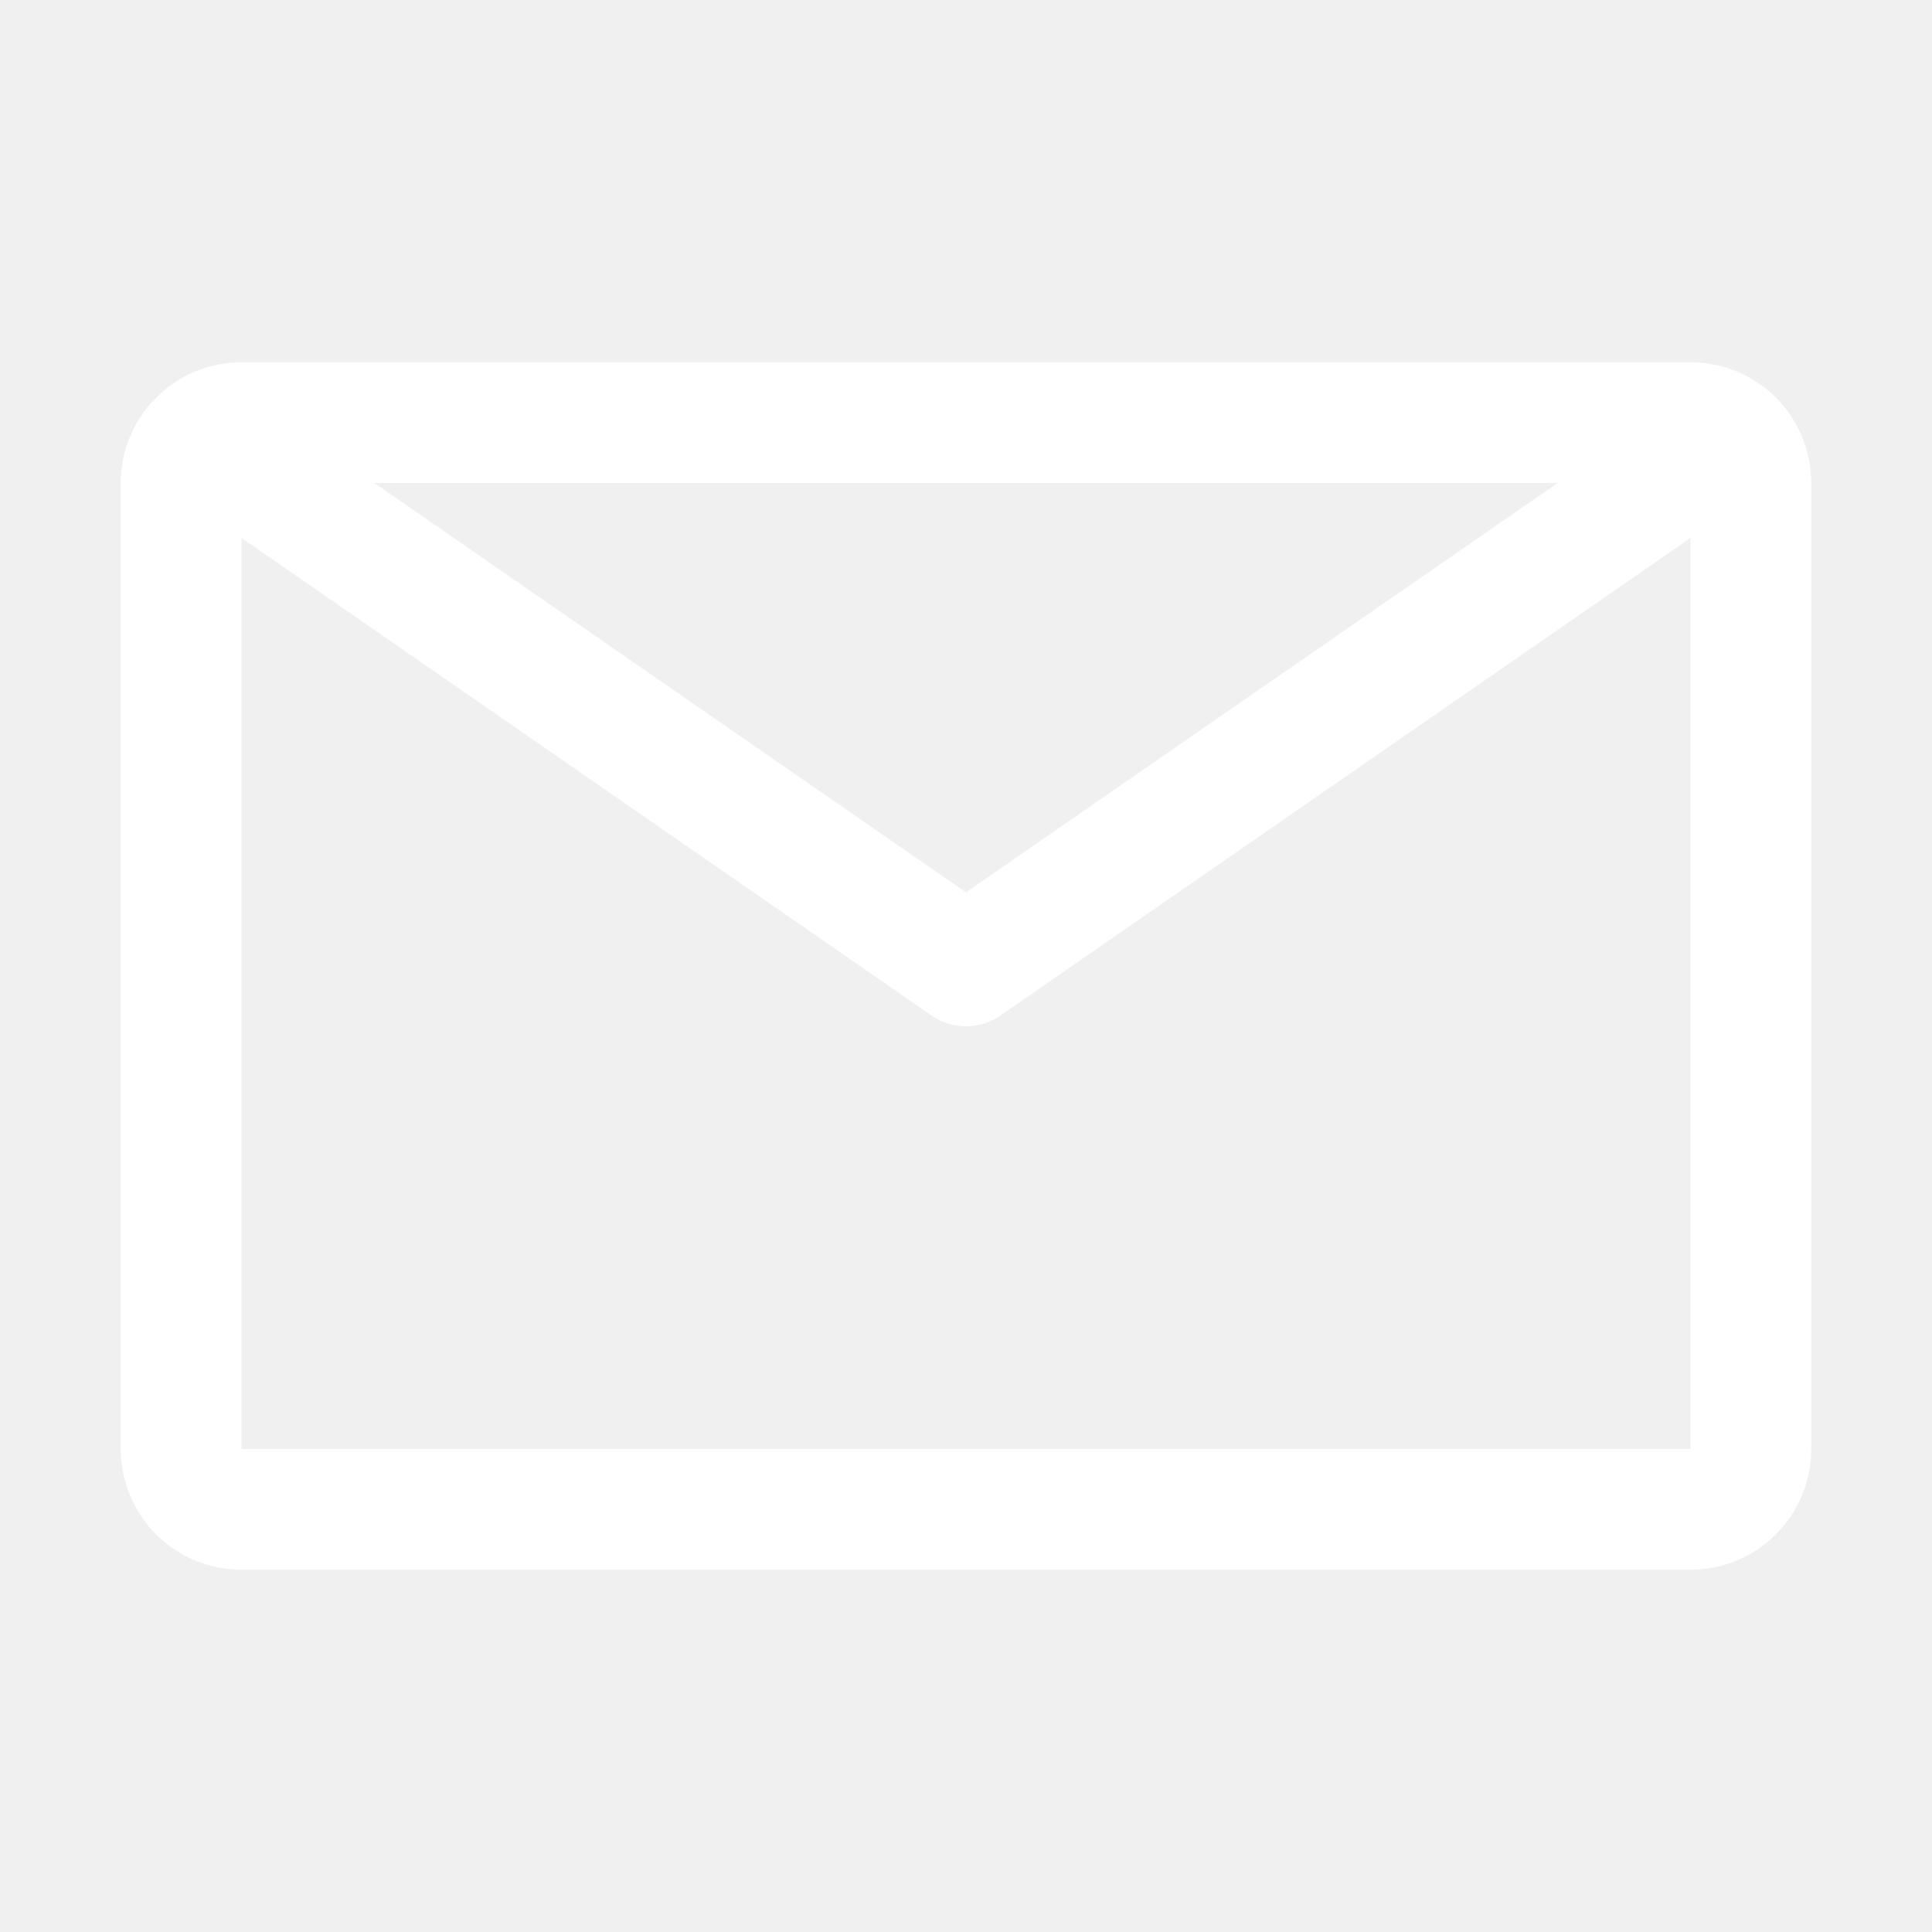
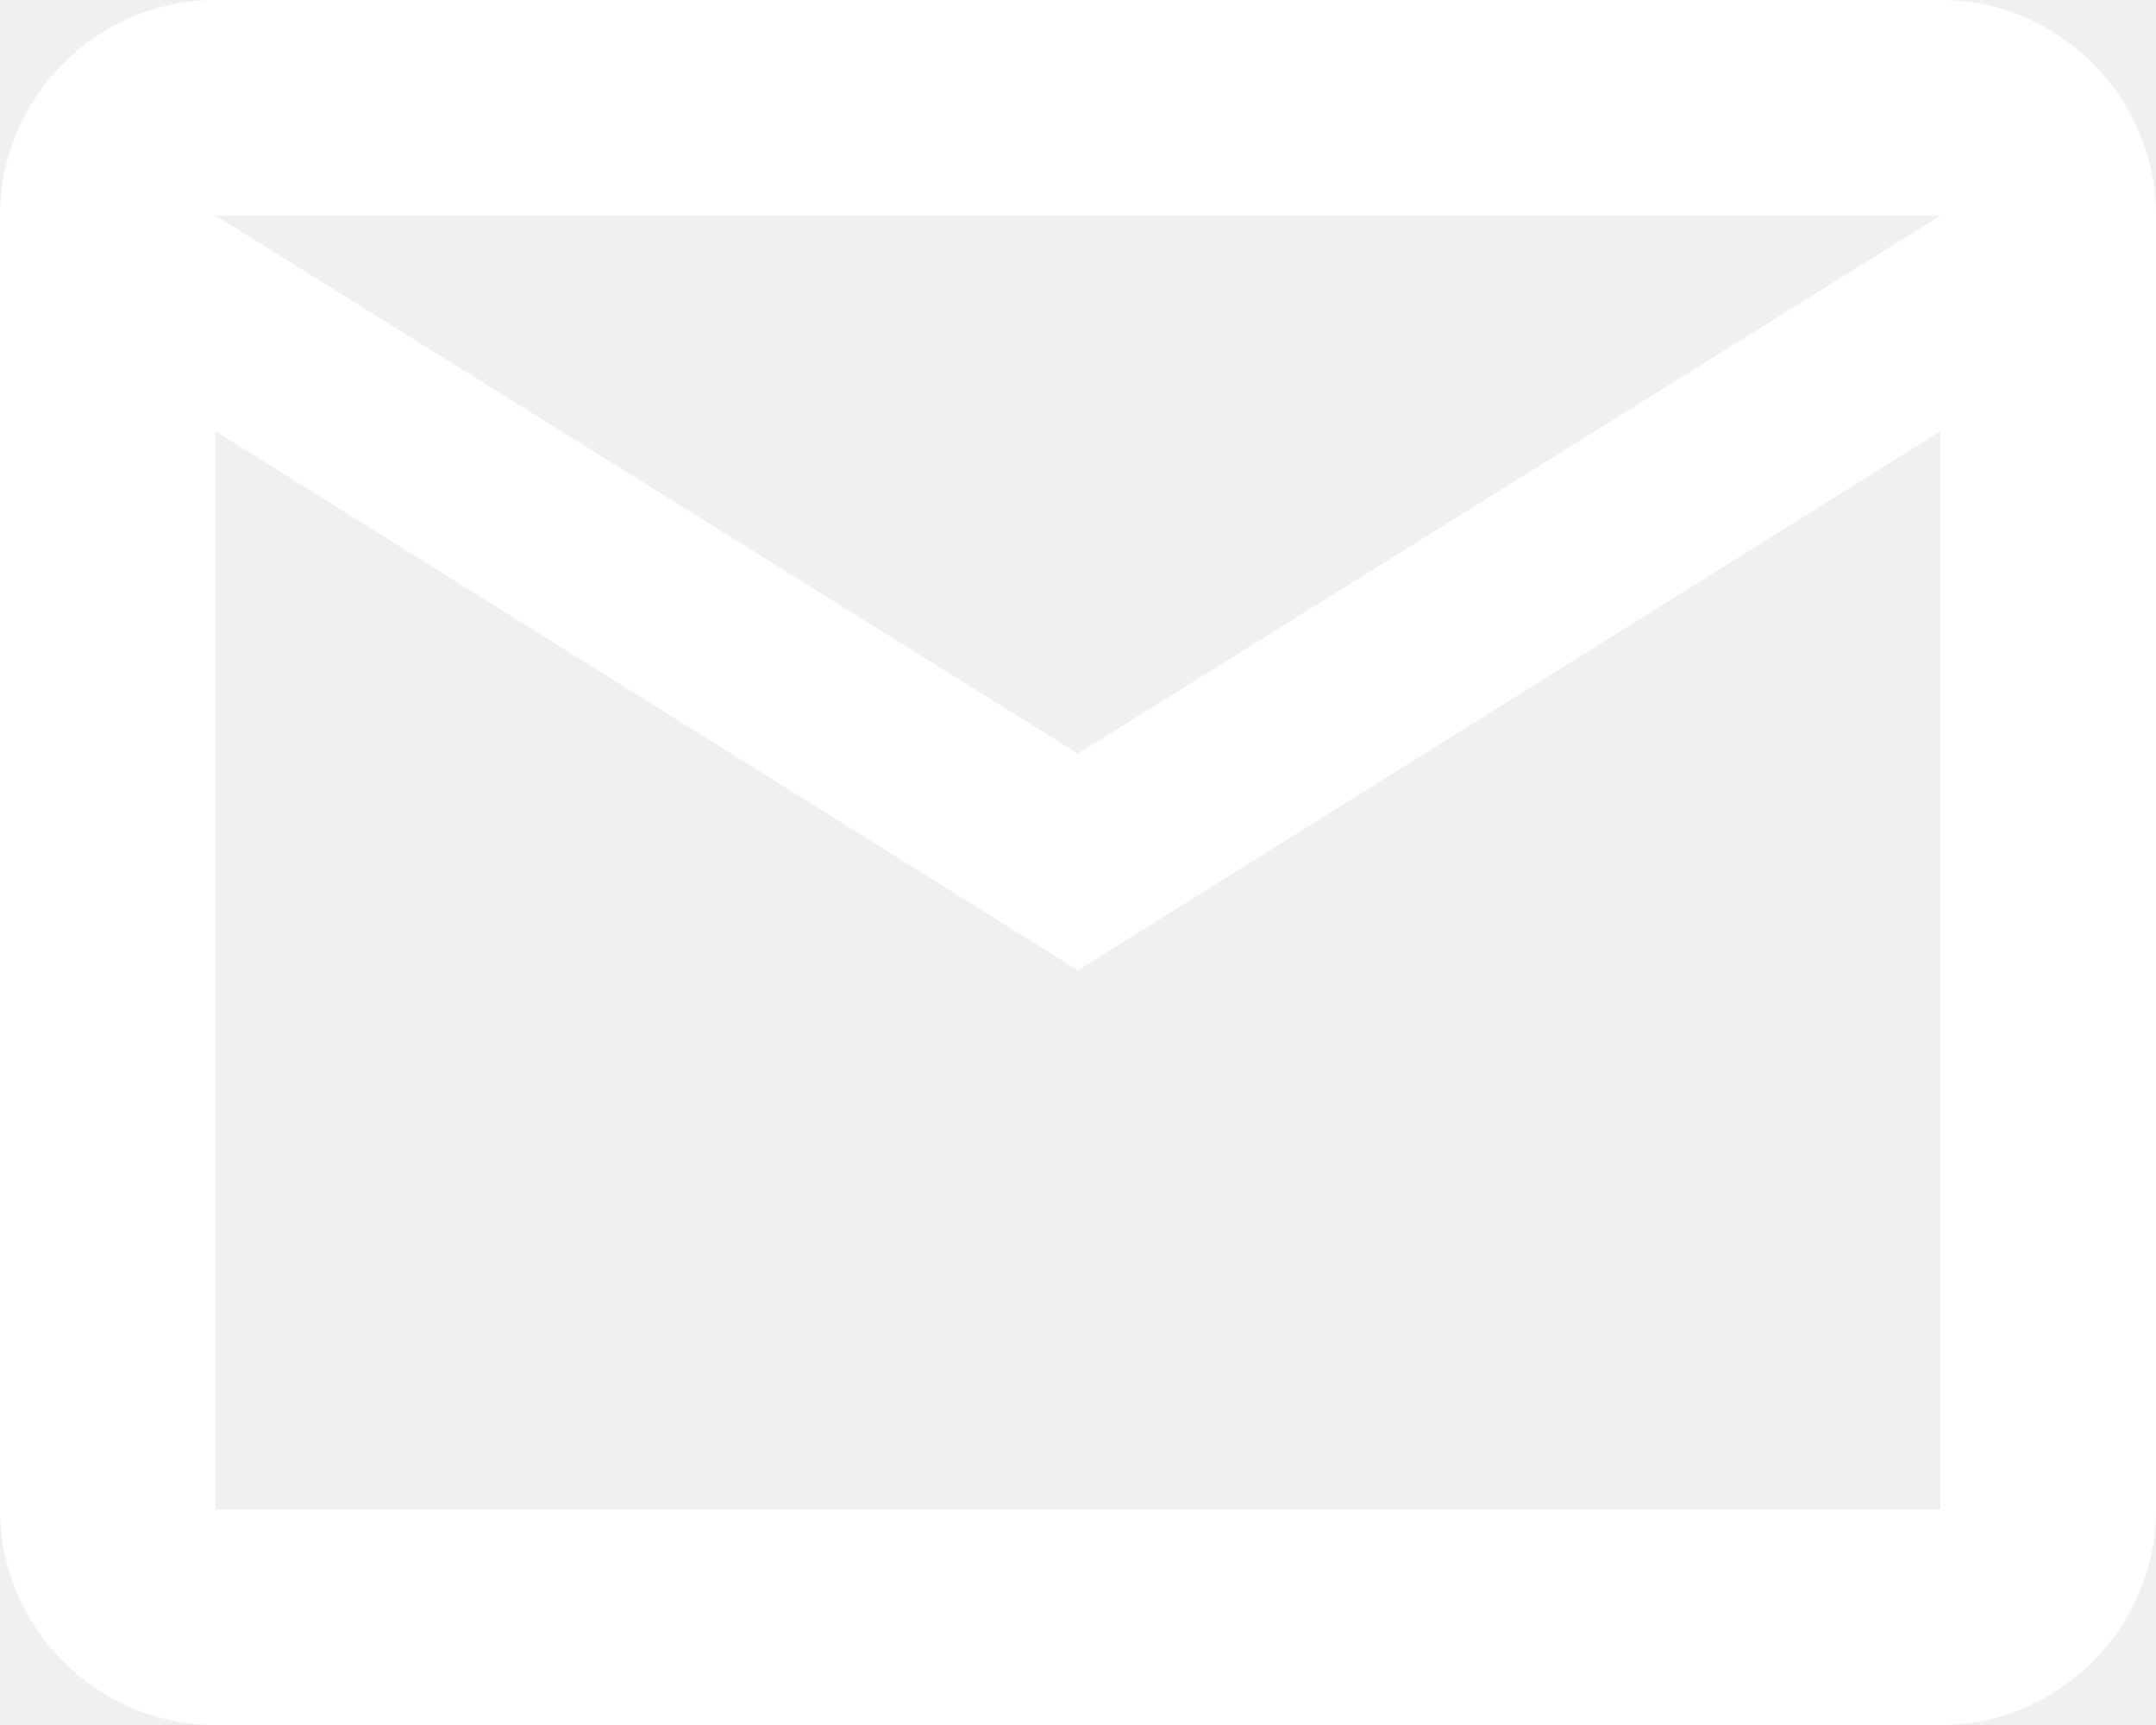
- <svg xmlns="http://www.w3.org/2000/svg" version="1.1" width="49" height="49" viewBox="0 0 49 49" fill="none">
-   <g filter="url(#filter0_b)">
-     <path d="M42.875 9.188H6.125C5.313 9.188 4.534 9.51 3.959 10.085C3.385 10.659 3.062 11.438 3.062 12.25V36.75C3.062 37.562 3.385 38.341 3.959 38.916C4.534 39.49 5.313 39.812 6.125 39.812H42.875C43.687 39.812 44.466 39.49 45.041 38.916C45.615 38.341 45.938 37.562 45.938 36.75V12.25C45.938 11.438 45.615 10.659 45.041 10.085C44.466 9.51 43.687 9.188 42.875 9.188ZM39.506 12.25L24.5 22.632L9.494 12.25H39.506ZM6.125 36.75V13.643L23.627 25.756C23.884 25.933 24.188 26.029 24.5 26.029C24.812 26.029 25.116 25.933 25.373 25.756L42.875 13.643V36.75H6.125Z" fill="white" />
-   </g>
-   <defs>
-     <filter id="filter0_b" x="-4" y="-4" width="57" height="57" filterUnits="userSpaceOnUse" color-interpolation-filters="sRGB">
-       <feFlood flood-opacity="0" result="BackgroundImageFix" />
-       <feGaussianBlur in="BackgroundImage" stdDeviation="2" />
-       <feComposite in2="SourceAlpha" operator="in" result="effect1_backgroundBlur" />
-       <feBlend mode="normal" in="SourceGraphic" in2="effect1_backgroundBlur" result="shape" />
-     </filter>
-   </defs>
+ <svg xmlns="http://www.w3.org/2000/svg" width="20" height="16" viewBox="0 0 20 16" fill="none">
+   <path d="M20 2C20 0.9 19.1 0 18 0H2C0.9 0 0 0.9 0 2V14C0 15.1 0.9 16 2 16H18C19.1 16 20 15.1 20 14V2ZM18 2L10 6.99L2 2H18ZM18 14H2V4L10 9L18 4V14Z" fill="white" />
</svg>
